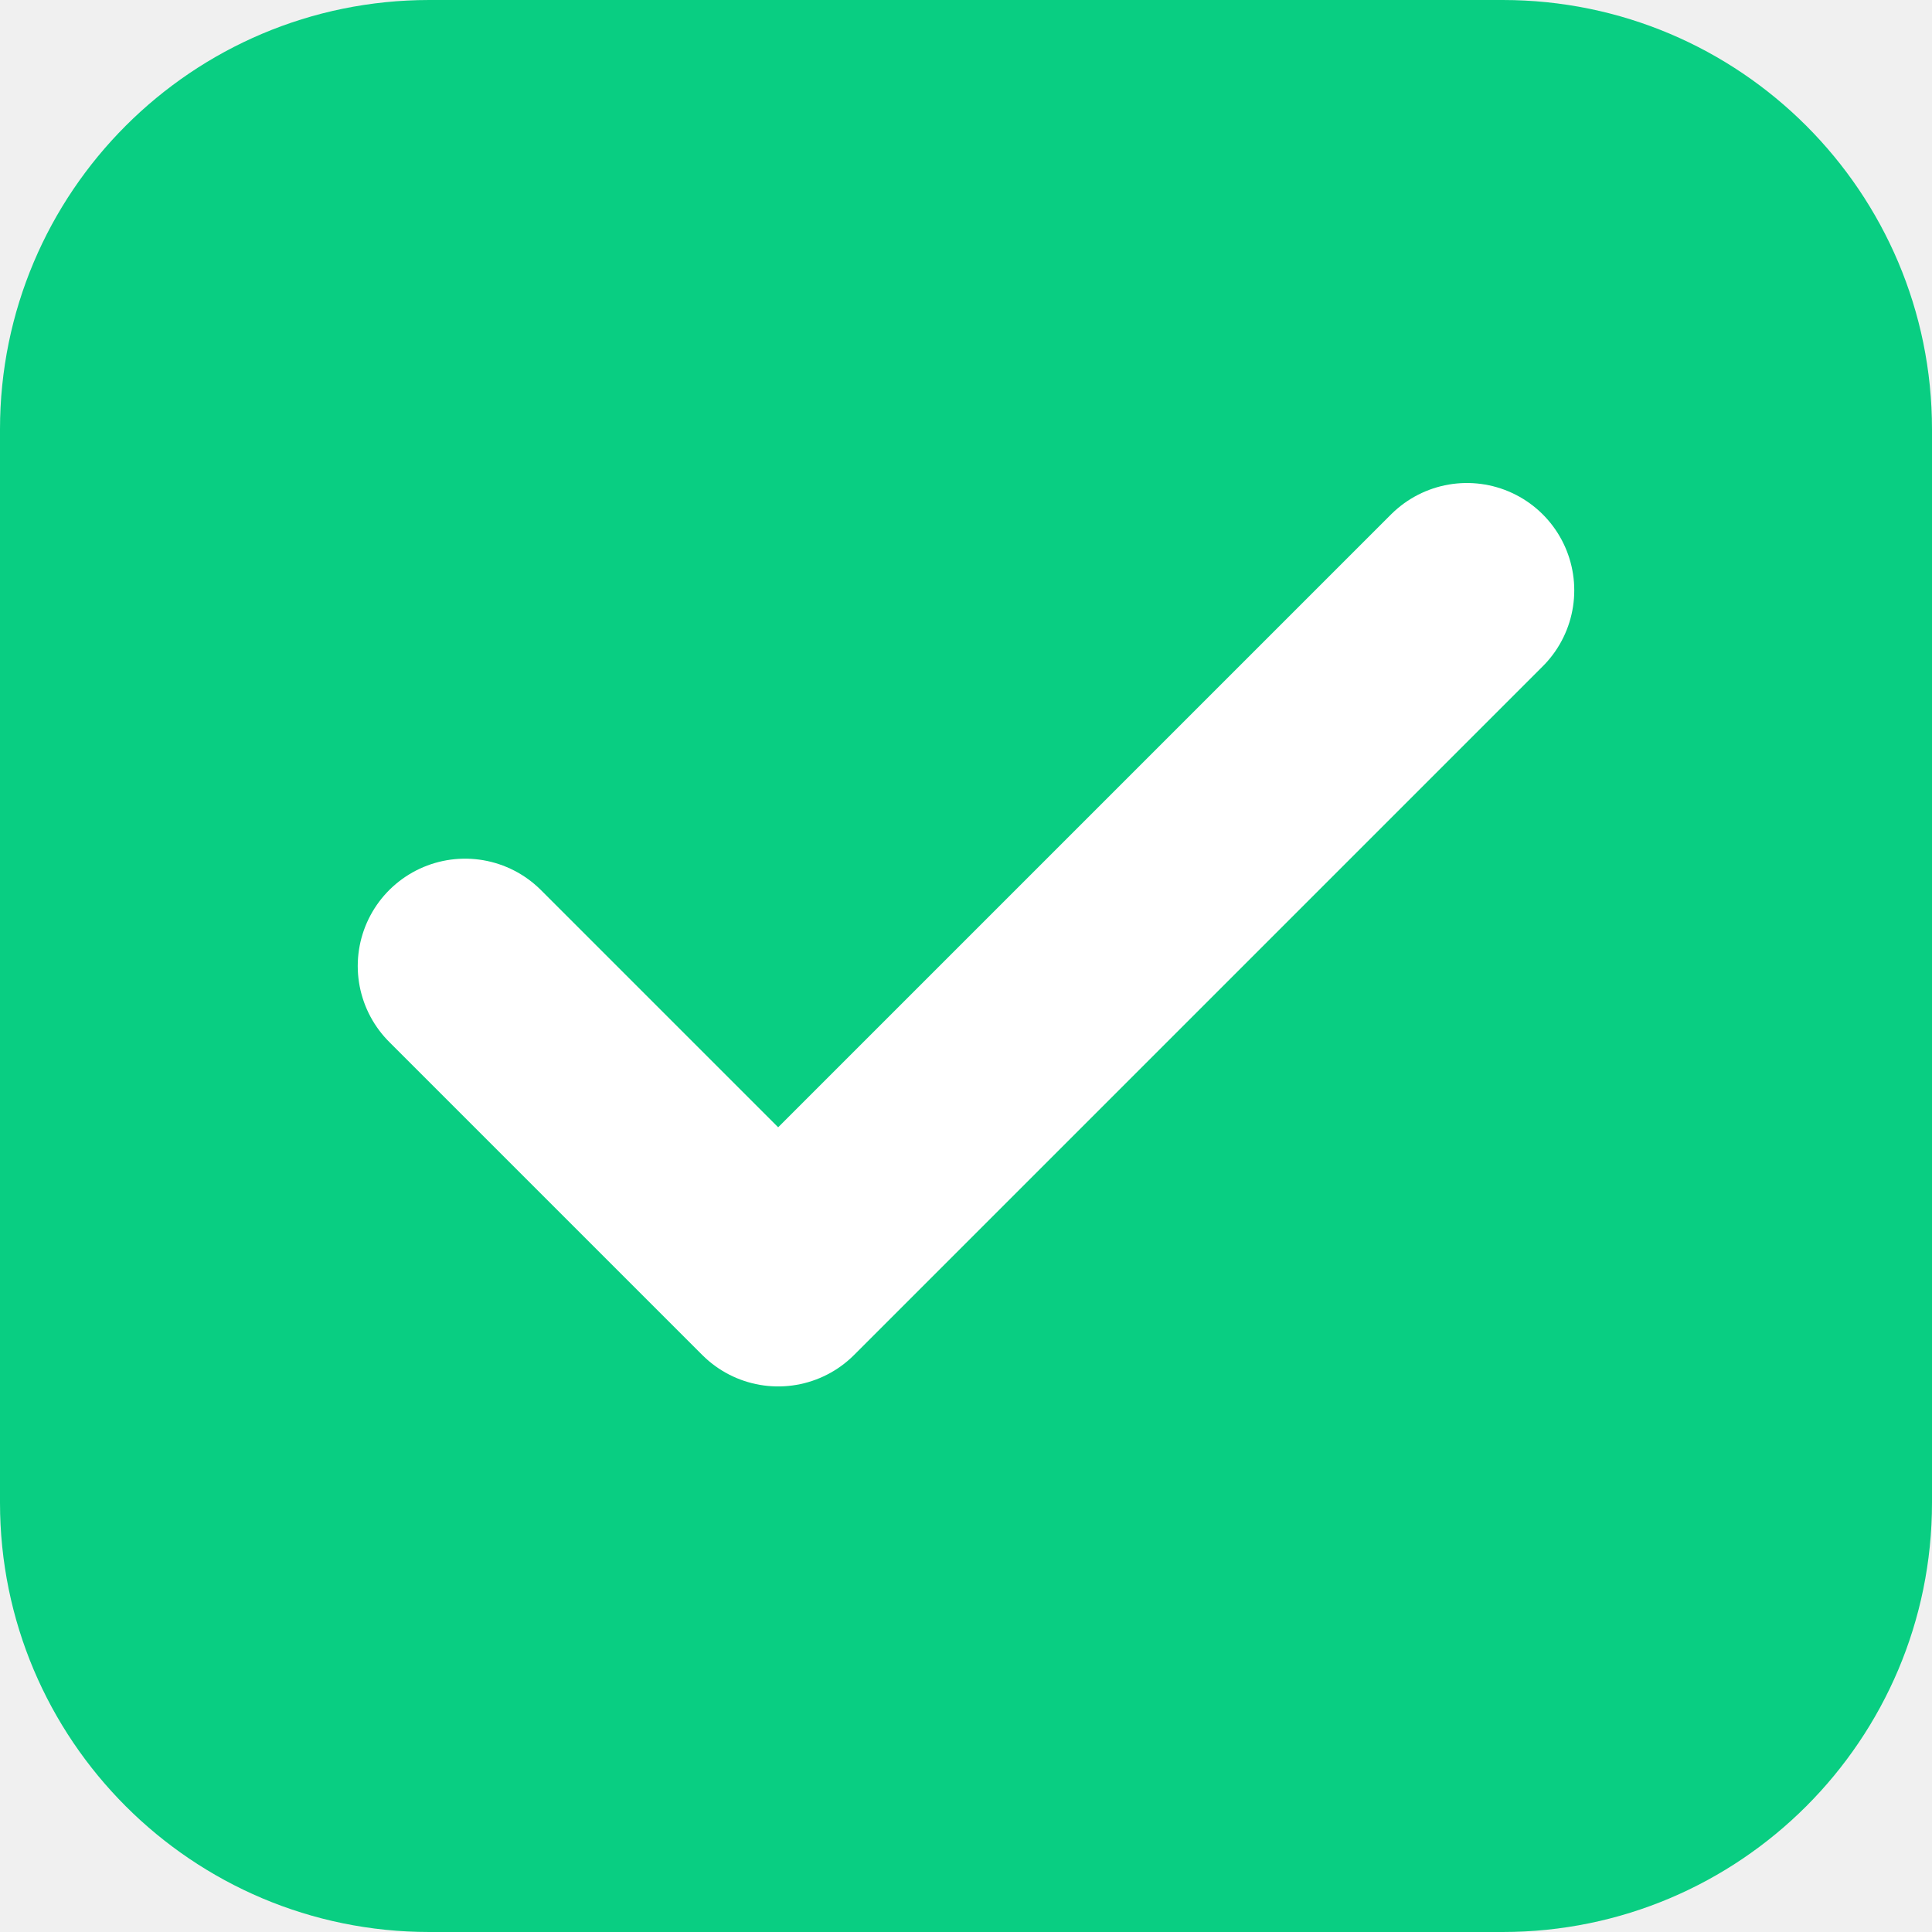
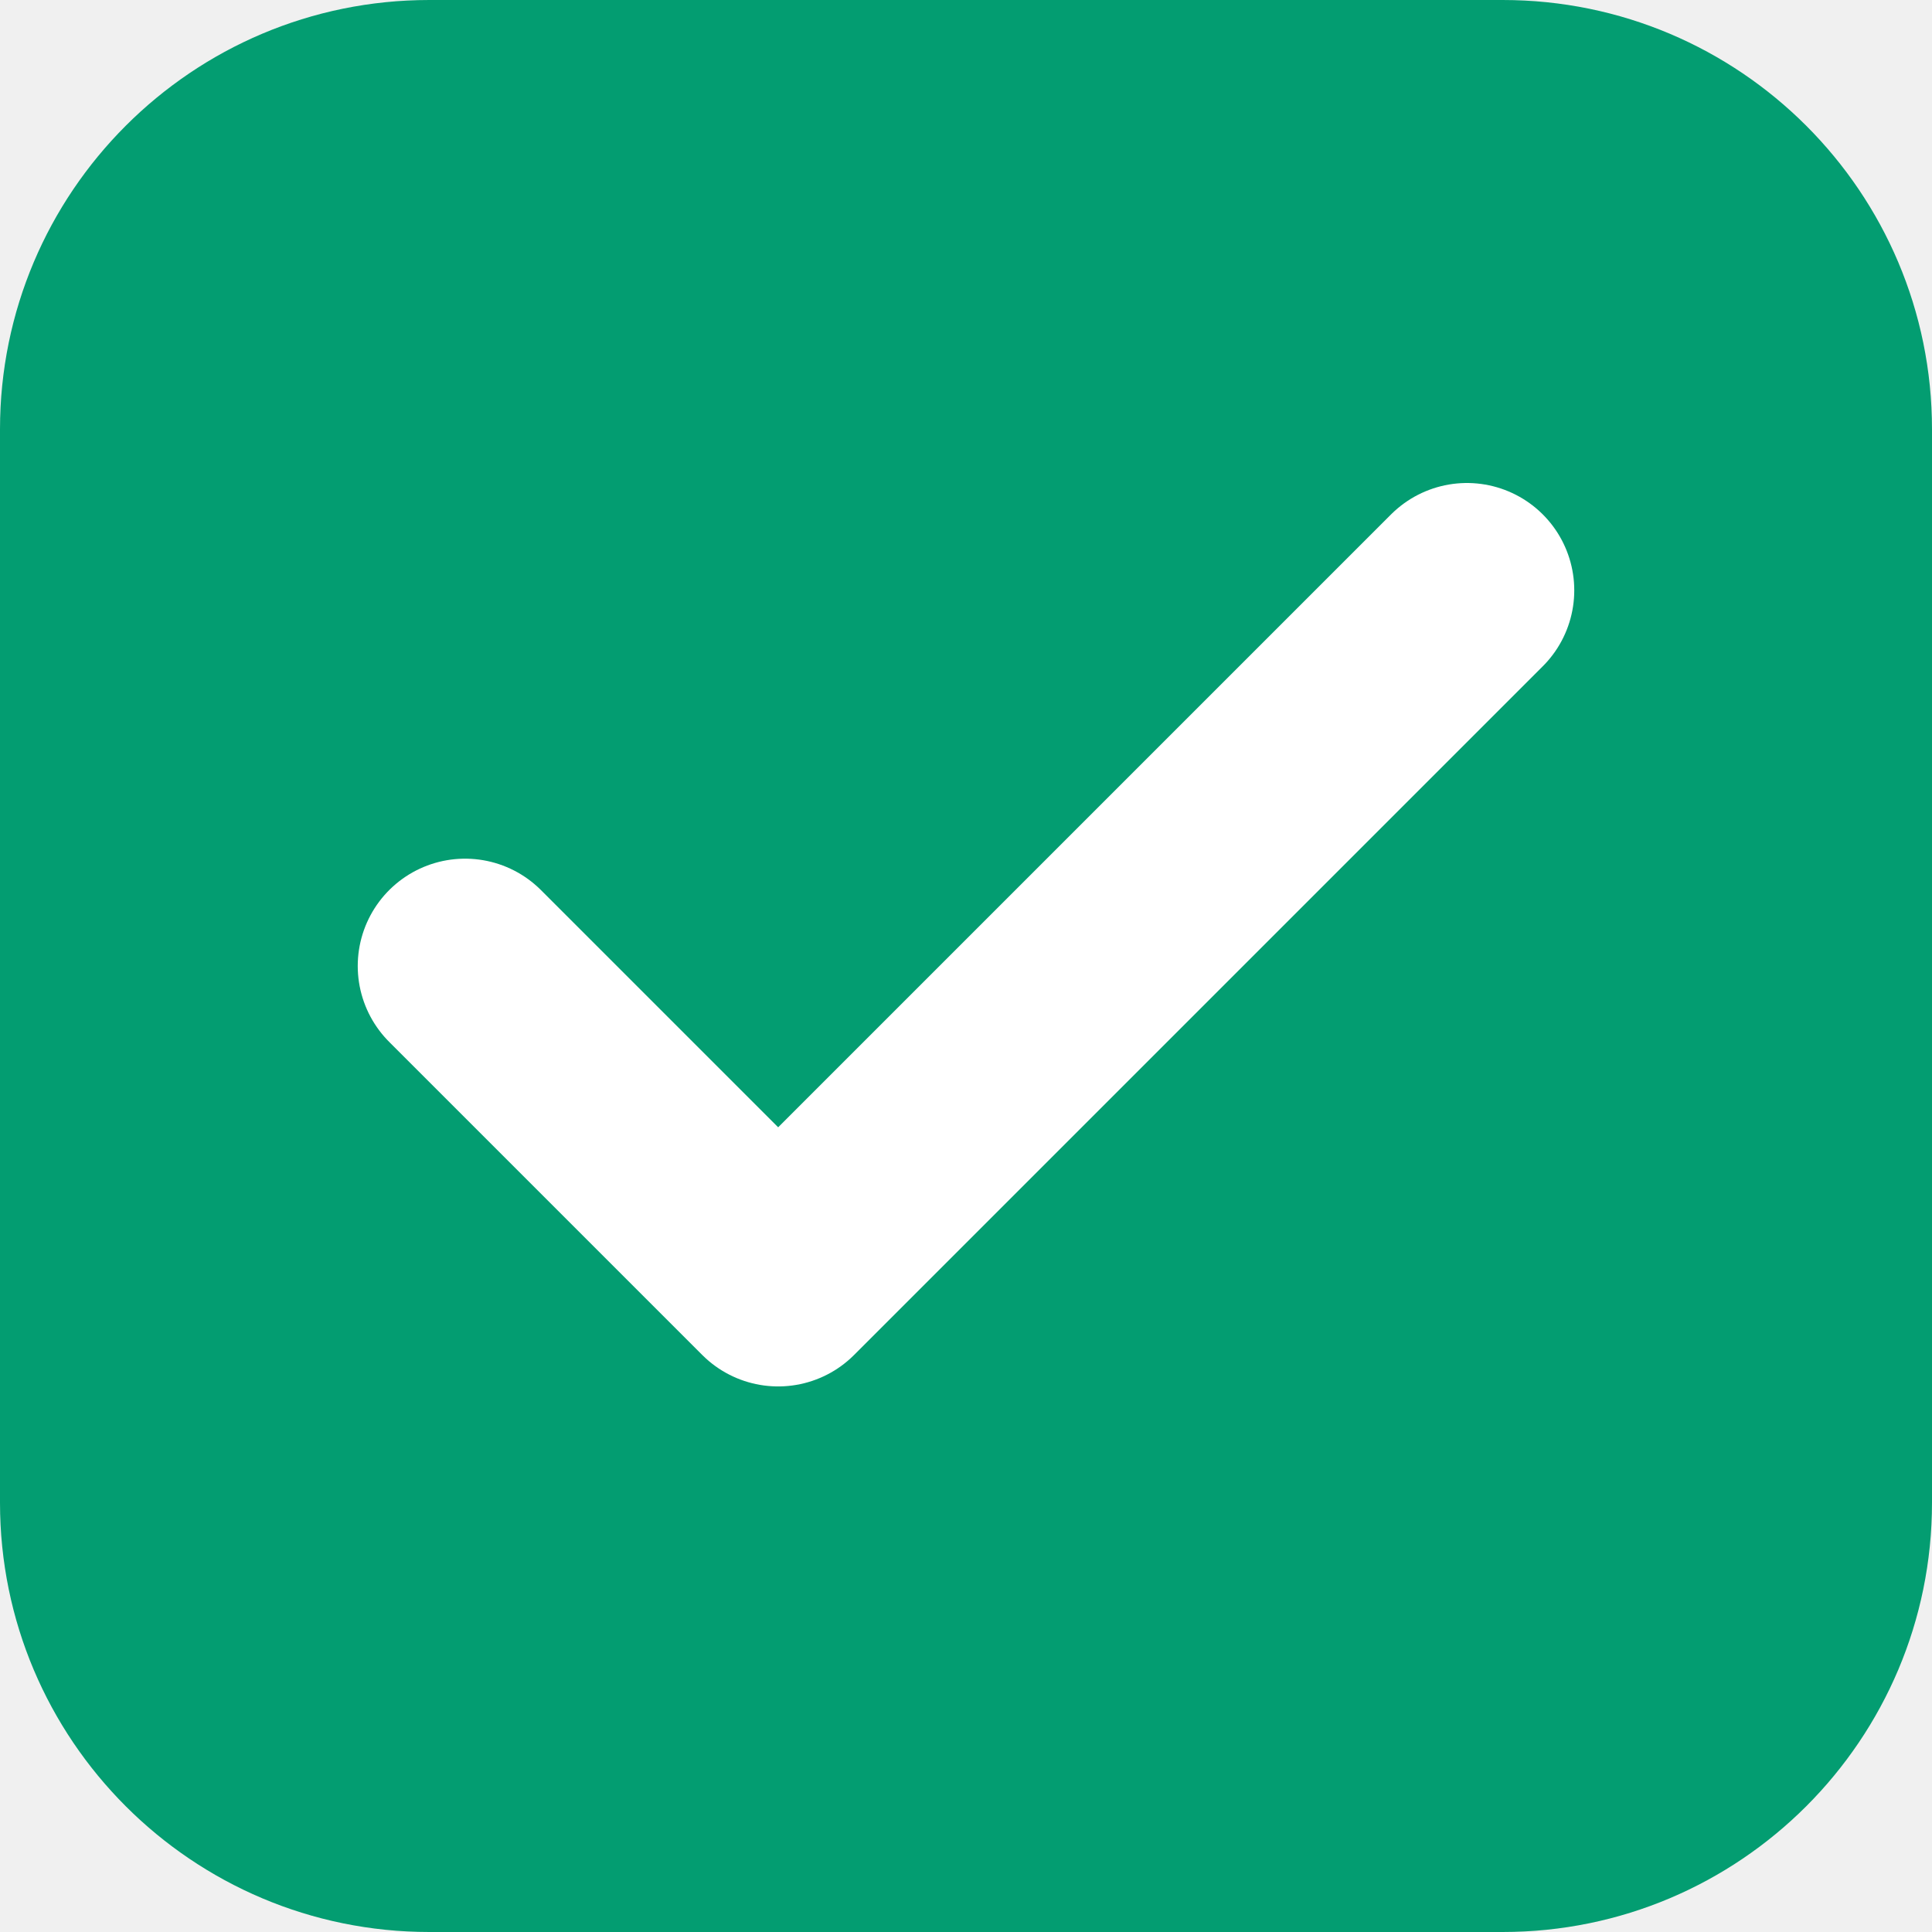
<svg xmlns="http://www.w3.org/2000/svg" width="18" height="18" viewBox="0 0 18 18" fill="transparent">
-   <rect width="18" height="18" rx="4" fill="#09CE82" />
+   <rect width="18" height="18" rx="4" fill="#039D71" />
  <path d="M13.667 5.5L7.25 11.917L4.333 9" stroke="white" stroke-width="2" stroke-linecap="round" stroke-linejoin="round" />
</svg>
